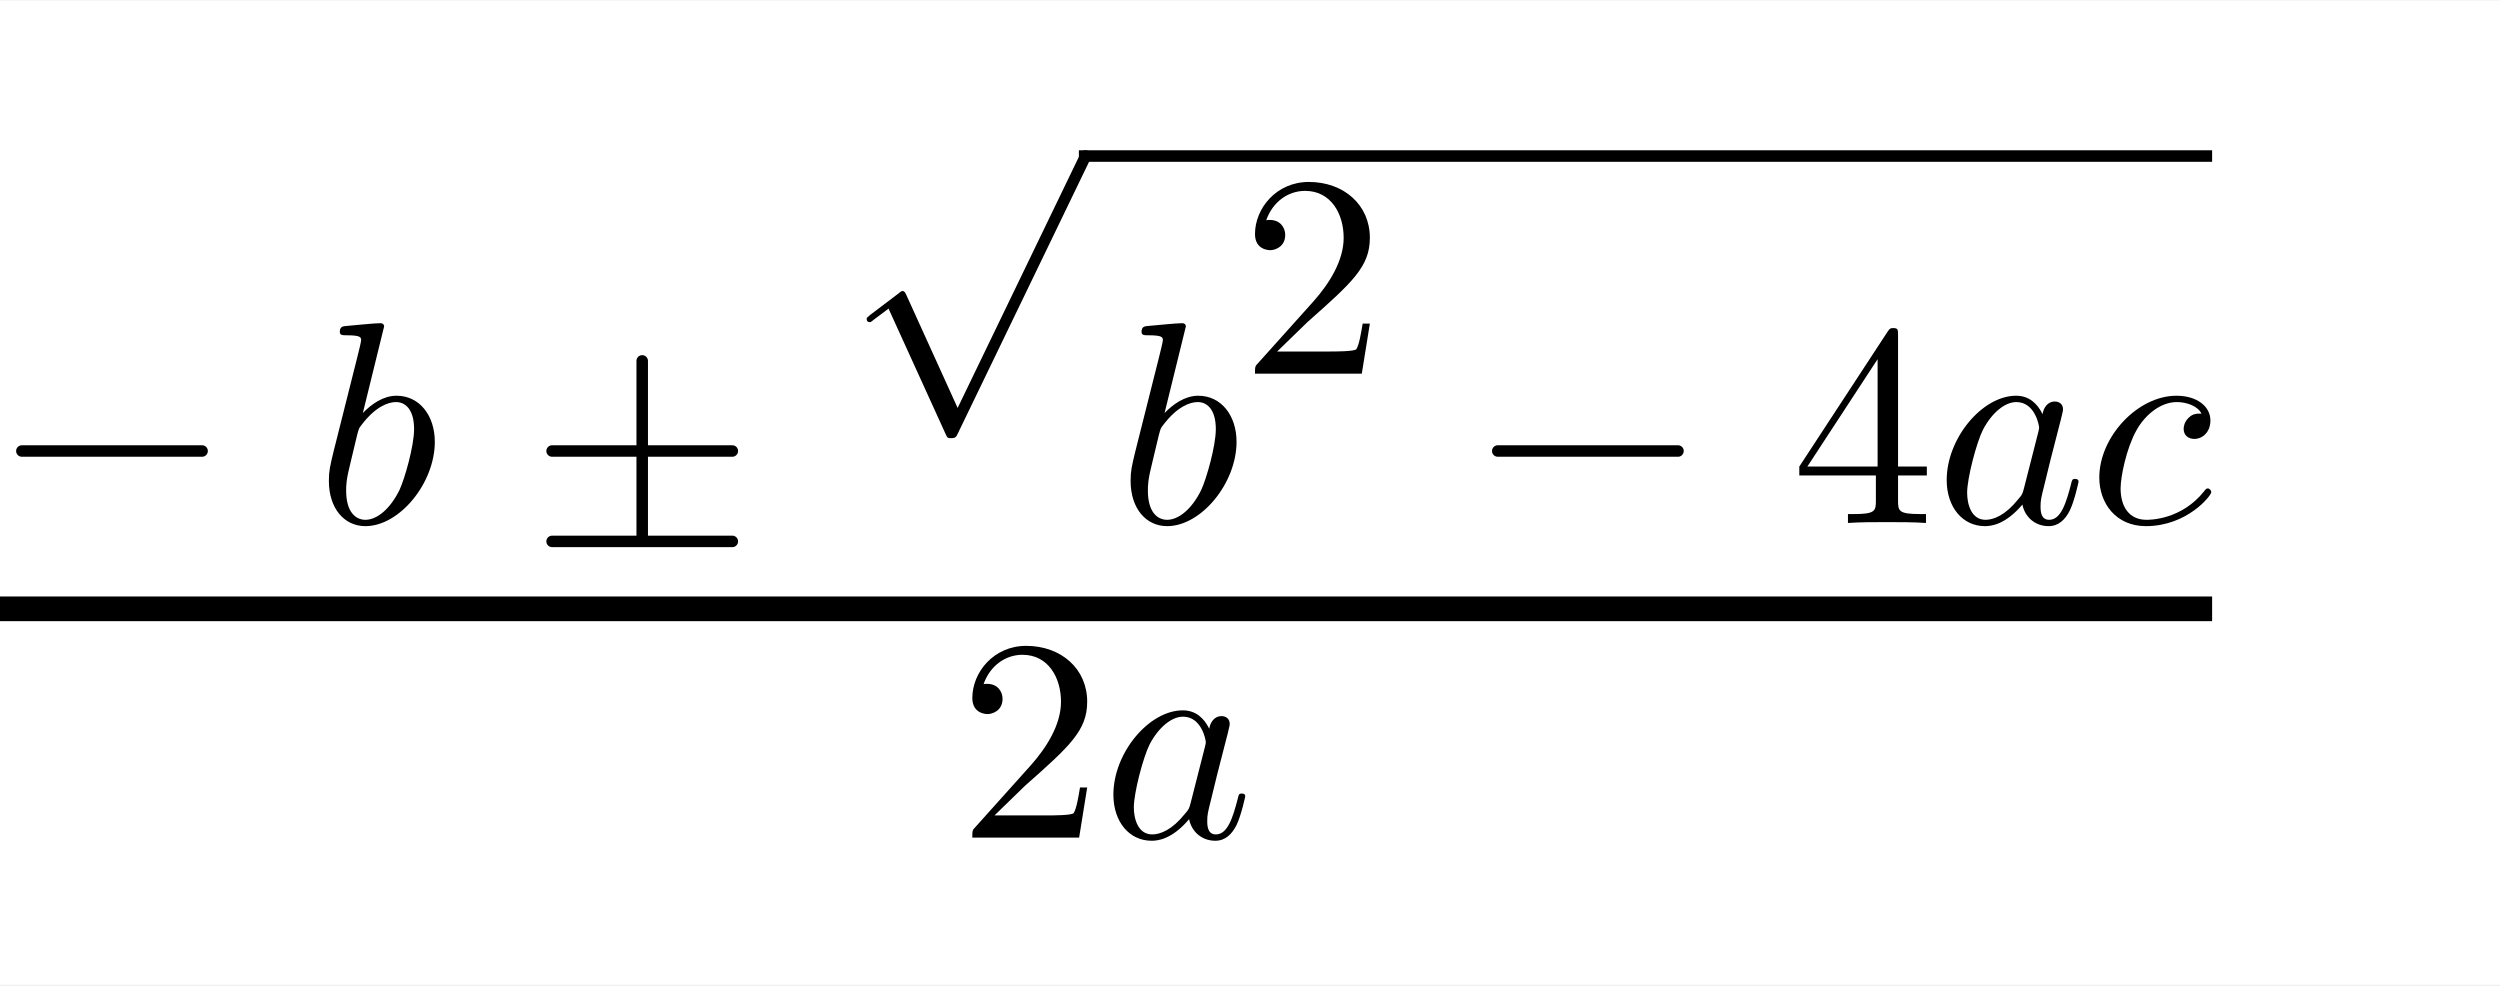
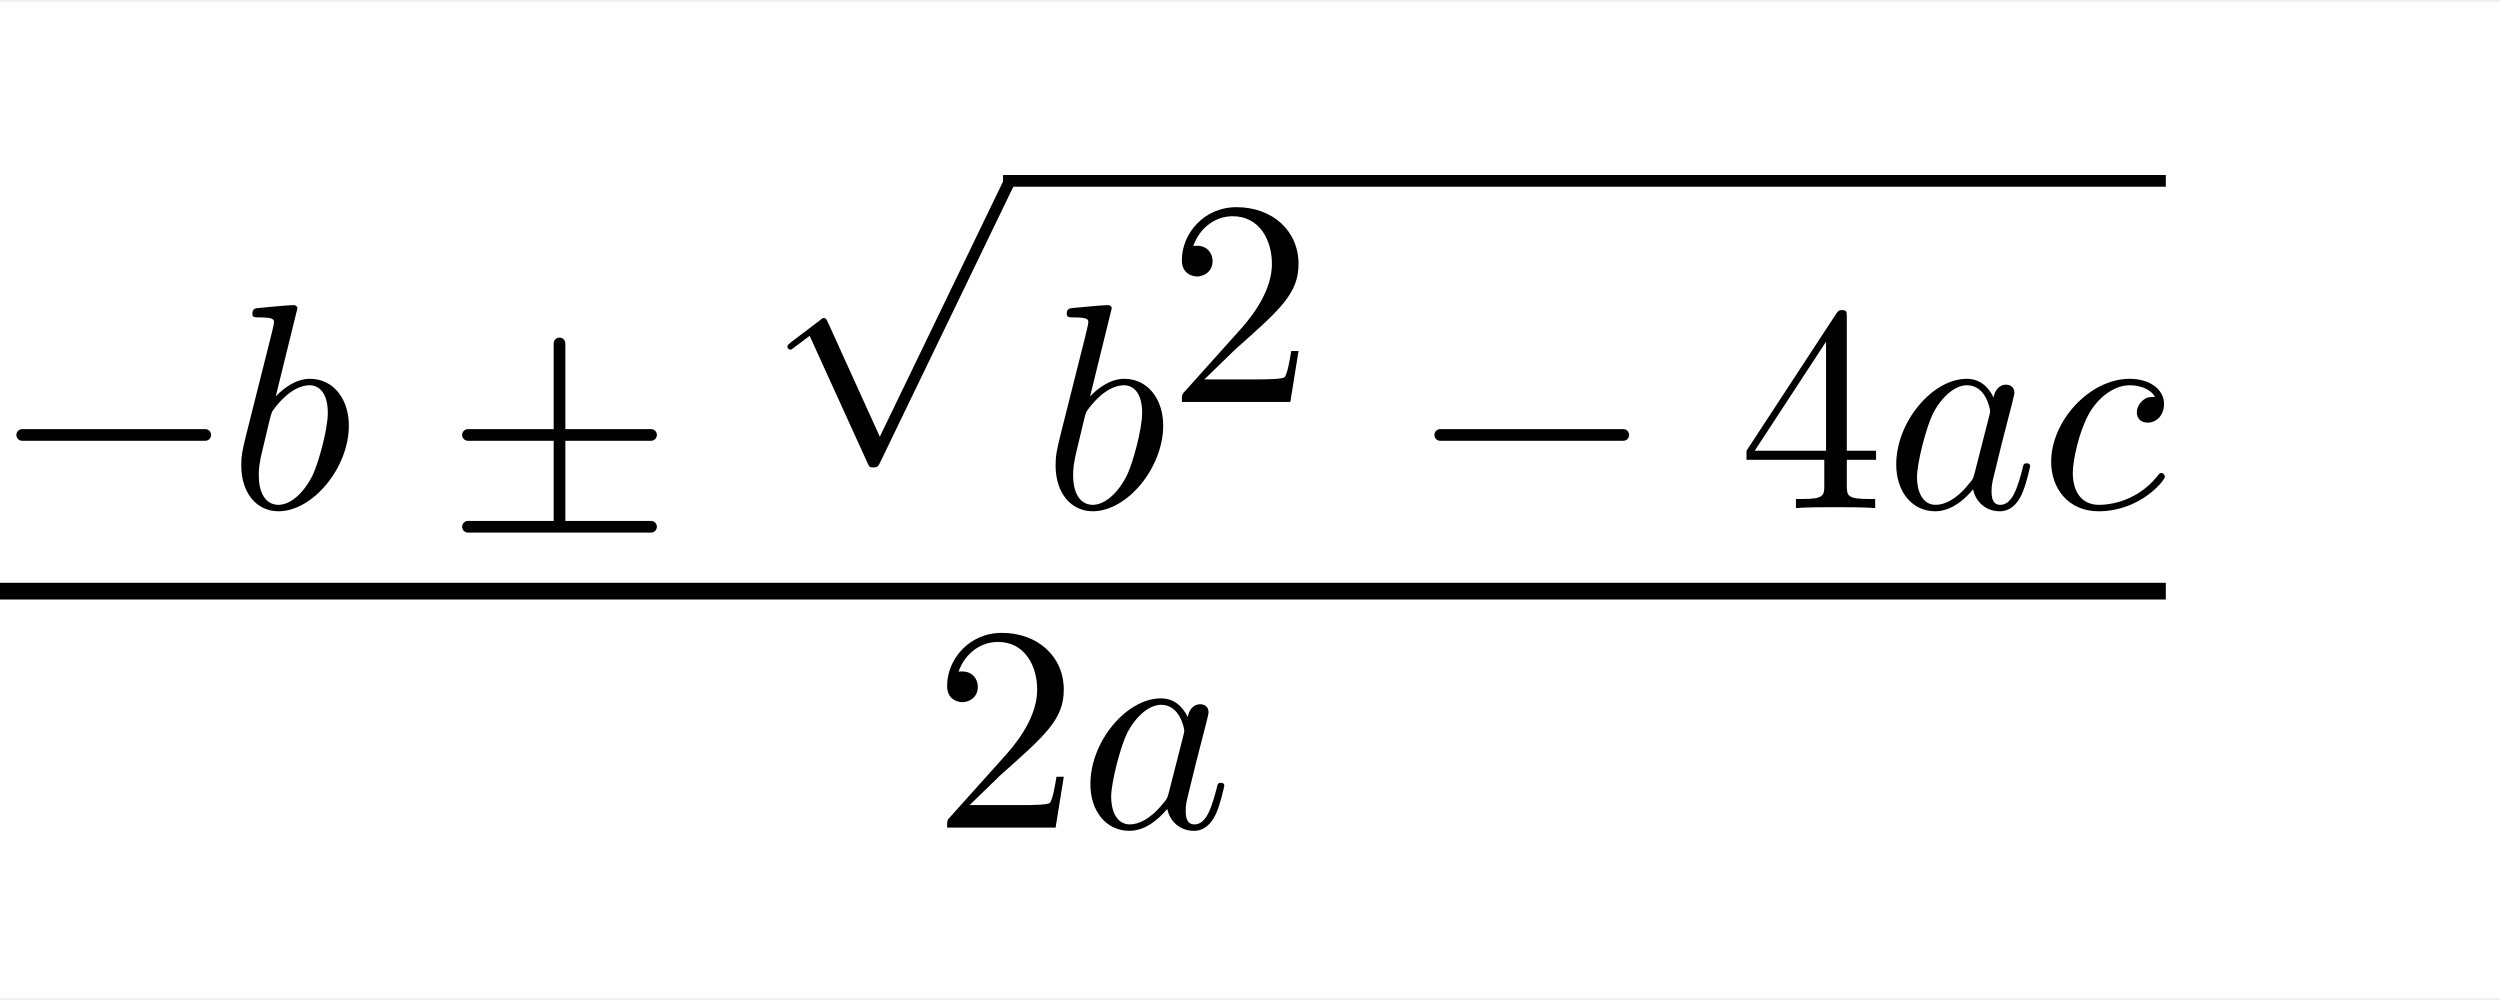
- <svg xmlns="http://www.w3.org/2000/svg" width="340" height="134" viewBox="0 0 340.42 134.00">
+ <svg xmlns="http://www.w3.org/2000/svg" width="335" height="134" viewBox="0 0 335.15 133.50">
  <rect width="100%" height="100%" fill="white" />
  <g fill="black">
-     <path transform="translate(0.00 71.13) scale(0.056)" d="M505.40 -175.00 C505.40 -182.70 499.10 -189.00 491.40 -189.00 L53.20 -189.00 C45.50 -189.00 39.20 -182.70 39.20 -175.00 C39.20 -167.30 45.50 -161.00 53.20 -161.00 L491.40 -161.00 C499.10 -161.00 505.40 -167.30 505.40 -175.00 Z " />
-     <path transform="translate(42.94 71.13) scale(0.056)" d="M290.50 -197.40 C290.50 -261.10 253.40 -309.40 197.40 -309.40 C165.20 -309.40 136.50 -289.10 115.50 -267.40 L167.30 -478.10 C167.30 -478.10 167.30 -485.80 158.20 -485.80 C142.10 -485.80 91.00 -480.20 72.80 -478.80 C67.20 -478.10 59.50 -477.40 59.50 -464.80 C59.50 -456.40 65.80 -456.40 76.30 -456.40 C109.90 -456.40 111.30 -451.50 111.30 -444.50 C111.30 -439.60 105.00 -415.80 101.50 -401.10 L44.10 -172.90 C35.70 -137.90 32.90 -126.70 32.90 -102.20 C32.90 -35.70 70.00 7.70 121.80 7.70 C204.40 7.70 290.50 -96.60 290.50 -197.40 Z M240.10 -228.20 C240.10 -186.90 217.00 -106.40 204.40 -79.80 C181.30 -32.90 149.10 -7.70 121.80 -7.70 C98.00 -7.70 74.90 -26.60 74.90 -78.40 C74.90 -91.70 74.90 -105.00 86.10 -149.10 L101.50 -213.50 C105.70 -228.90 105.70 -230.30 112.00 -238.00 C146.30 -283.50 177.80 -294.00 196.00 -294.00 C221.20 -294.00 240.10 -273.00 240.10 -228.20 Z " />
-     <path transform="translate(72.20 71.13) scale(0.056)" d="M505.40 44.80 C505.40 37.10 499.10 30.80 491.40 30.80 L286.30 30.80 L286.30 -161.00 L491.40 -161.00 C499.10 -161.00 505.40 -167.30 505.40 -175.00 C505.40 -182.70 499.10 -189.00 491.40 -189.00 L286.30 -189.00 L286.30 -394.10 C286.30 -401.80 280.00 -408.10 272.30 -408.10 C264.60 -408.10 258.30 -401.80 258.30 -394.10 L258.30 -189.00 L53.20 -189.00 C45.50 -189.00 39.20 -182.70 39.20 -175.00 C39.20 -167.30 45.50 -161.00 53.20 -161.00 L258.30 -161.00 L258.30 30.80 L53.20 30.80 C45.50 30.80 39.20 37.10 39.20 44.80 C39.20 52.50 45.50 58.80 53.20 58.80 L491.40 58.80 C499.10 58.80 505.40 52.50 505.40 44.80 Z " />
-     <path transform="translate(115.15 21.95) scale(0.056)" d="M597.10 -14.00 C597.10 -21.70 591.50 -28.00 583.10 -28.00 C574.70 -28.00 572.60 -23.10 568.40 -14.70 L272.30 598.50 L147.70 324.10 C144.90 318.50 143.50 314.30 138.60 314.30 C136.50 314.30 135.10 314.30 128.80 319.90 L59.50 372.40 C51.80 378.70 51.10 379.40 51.10 382.20 C51.10 387.10 53.90 389.90 58.10 389.90 C60.20 389.90 61.60 389.90 67.90 384.30 L104.30 357.00 L242.90 661.50 C247.10 671.30 248.50 672.00 256.20 672.00 C267.40 672.00 268.80 669.20 273.70 658.70 L592.90 -2.10 C596.40 -9.80 597.10 -10.50 597.10 -14.00 Z " />
-     <path transform="translate(152.11 71.13) scale(0.056)" d="M290.50 -197.40 C290.50 -261.10 253.40 -309.40 197.40 -309.40 C165.20 -309.40 136.50 -289.10 115.50 -267.40 L167.30 -478.10 C167.30 -478.10 167.30 -485.80 158.20 -485.80 C142.10 -485.80 91.00 -480.20 72.80 -478.80 C67.20 -478.10 59.50 -477.40 59.50 -464.80 C59.50 -456.40 65.80 -456.40 76.30 -456.40 C109.90 -456.40 111.30 -451.50 111.30 -444.50 C111.30 -439.60 105.00 -415.80 101.50 -401.10 L44.10 -172.90 C35.70 -137.90 32.90 -126.70 32.90 -102.20 C32.90 -35.70 70.00 7.70 121.80 7.70 C204.40 7.70 290.50 -96.60 290.50 -197.40 Z M240.10 -228.20 C240.10 -186.90 217.00 -106.40 204.40 -79.80 C181.30 -32.90 149.10 -7.70 121.80 -7.70 C98.00 -7.70 74.90 -26.60 74.90 -78.40 C74.90 -91.70 74.90 -105.00 86.10 -149.10 L101.50 -213.50 C105.70 -228.90 105.70 -230.30 112.00 -238.00 C146.30 -283.50 177.80 -294.00 196.00 -294.00 C221.20 -294.00 240.10 -273.00 240.10 -228.20 Z " />
-     <path transform="translate(168.93 50.80) scale(0.056)" d="M314.30 -121.80 L296.80 -121.80 C293.30 -100.80 288.40 -70.00 281.40 -59.50 C276.50 -53.90 230.30 -53.90 214.90 -53.90 L88.90 -53.90 L163.10 -126.00 C272.30 -222.60 314.30 -260.40 314.30 -330.40 C314.30 -410.20 251.30 -466.20 165.90 -466.20 C86.80 -466.20 35.00 -401.80 35.00 -339.50 C35.00 -300.30 70.00 -300.30 72.10 -300.30 C84.00 -300.30 108.50 -308.70 108.50 -337.40 C108.50 -355.60 95.90 -373.80 71.40 -373.80 C65.80 -373.80 64.40 -373.80 62.30 -373.10 C78.40 -418.60 116.20 -444.50 156.80 -444.50 C220.50 -444.50 250.60 -387.80 250.60 -330.40 C250.60 -274.40 215.60 -219.10 177.10 -175.70 L42.70 -25.90 C35.00 -18.20 35.00 -16.80 35.00 -0.00 L294.70 -0.00 Z " />
-     <path transform="translate(200.97 71.13) scale(0.056)" d="M505.40 -175.00 C505.40 -182.70 499.10 -189.00 491.40 -189.00 L53.20 -189.00 C45.50 -189.00 39.20 -182.70 39.20 -175.00 C39.20 -167.30 45.50 -161.00 53.20 -161.00 L491.40 -161.00 C499.10 -161.00 505.40 -167.30 505.40 -175.00 Z " />
-     <path transform="translate(243.91 71.13) scale(0.056)" d="M329.70 -115.50 L329.70 -137.20 L259.70 -137.20 L259.70 -455.70 C259.70 -469.70 259.70 -473.90 248.50 -473.90 C242.20 -473.90 240.10 -473.90 234.50 -465.50 L19.60 -137.20 L19.60 -115.50 L205.80 -115.50 L205.80 -54.60 C205.80 -29.40 204.40 -21.70 152.60 -21.70 L137.90 -21.70 L137.90 -0.00 C166.60 -2.10 203.00 -2.10 232.40 -2.10 C261.80 -2.10 298.90 -2.10 327.60 -0.00 L327.60 -21.70 L312.90 -21.70 C261.10 -21.70 259.70 -29.40 259.70 -54.60 L259.70 -115.50 Z M210.00 -137.20 L39.20 -137.20 L210.00 -398.30 Z " />
-     <path transform="translate(263.51 71.13) scale(0.056)" d="M348.60 -100.10 C348.60 -107.10 342.30 -107.10 340.20 -107.10 C333.20 -107.10 332.50 -104.30 330.40 -94.50 C318.50 -49.00 305.90 -7.70 277.20 -7.70 C258.30 -7.70 256.20 -25.90 256.20 -39.90 C256.20 -55.30 257.60 -60.90 265.30 -91.70 L280.70 -154.70 L305.90 -252.70 C310.80 -272.30 310.80 -273.70 310.80 -276.50 C310.80 -288.40 302.40 -295.40 290.50 -295.40 C273.70 -295.40 263.20 -280.00 261.10 -264.60 C248.50 -290.50 228.20 -309.40 196.70 -309.40 C114.80 -309.40 28.00 -206.50 28.00 -104.30 C28.00 -38.50 66.50 7.70 121.10 7.70 C135.10 7.70 170.10 4.90 212.10 -44.80 C217.70 -15.40 242.20 7.70 275.80 7.70 C300.30 7.70 316.40 -8.40 327.60 -30.80 C339.50 -56.00 348.60 -100.10 348.60 -100.10 Z M252.70 -232.40 C252.70 -228.20 251.30 -224.00 250.60 -220.50 L215.60 -83.30 C212.10 -70.70 212.10 -69.30 201.60 -57.40 C170.80 -18.90 142.10 -7.70 122.50 -7.70 C87.50 -7.70 77.70 -46.20 77.70 -73.50 C77.70 -108.50 100.10 -194.60 116.20 -226.80 C137.90 -268.10 169.40 -294.00 197.40 -294.00 C242.90 -294.00 252.70 -236.60 252.70 -232.40 Z " />
-     <path transform="translate(284.25 71.13) scale(0.056)" d="M301.00 -74.90 C301.00 -79.10 296.80 -84.00 292.60 -84.00 C289.10 -84.00 287.70 -82.60 283.50 -77.00 C228.20 -7.70 151.90 -7.70 143.50 -7.70 C99.40 -7.70 80.50 -42.00 80.50 -84.00 C80.50 -112.70 94.50 -180.60 118.30 -224.00 C140.00 -263.90 178.50 -294.00 217.00 -294.00 C240.80 -294.00 267.40 -284.90 277.20 -266.00 C266.00 -266.00 256.20 -266.00 246.40 -256.20 C235.20 -245.70 233.80 -233.80 233.80 -228.90 C233.80 -212.10 246.40 -204.40 259.70 -204.40 C280.00 -204.40 298.90 -221.20 298.90 -249.20 C298.90 -283.50 266.00 -309.40 216.30 -309.40 C121.80 -309.40 28.70 -209.30 28.70 -110.60 C28.70 -47.60 69.30 7.70 142.10 7.70 C242.20 7.70 301.00 -66.50 301.00 -74.90 Z " />
-     <path transform="translate(130.44 113.97) scale(0.056)" d="M314.30 -121.80 L296.80 -121.80 C293.30 -100.80 288.40 -70.00 281.40 -59.50 C276.50 -53.90 230.30 -53.90 214.90 -53.90 L88.90 -53.90 L163.10 -126.00 C272.30 -222.60 314.30 -260.40 314.30 -330.40 C314.30 -410.20 251.30 -466.20 165.90 -466.20 C86.80 -466.20 35.00 -401.80 35.00 -339.50 C35.00 -300.30 70.00 -300.30 72.10 -300.30 C84.00 -300.30 108.50 -308.70 108.50 -337.40 C108.50 -355.60 95.90 -373.80 71.40 -373.80 C65.80 -373.80 64.40 -373.80 62.30 -373.10 C78.40 -418.60 116.20 -444.50 156.80 -444.50 C220.50 -444.50 250.60 -387.80 250.60 -330.40 C250.60 -274.40 215.60 -219.10 177.10 -175.70 L42.70 -25.90 C35.00 -18.20 35.00 -16.80 35.00 -0.00 L294.70 -0.00 Z " />
-     <path transform="translate(150.04 113.97) scale(0.056)" d="M348.60 -100.10 C348.60 -107.10 342.30 -107.10 340.20 -107.10 C333.20 -107.10 332.50 -104.30 330.40 -94.50 C318.50 -49.00 305.90 -7.70 277.20 -7.70 C258.30 -7.70 256.20 -25.90 256.20 -39.90 C256.20 -55.30 257.60 -60.90 265.30 -91.70 L280.70 -154.70 L305.90 -252.70 C310.80 -272.30 310.80 -273.70 310.80 -276.50 C310.80 -288.40 302.40 -295.40 290.50 -295.40 C273.70 -295.40 263.20 -280.00 261.10 -264.60 C248.50 -290.50 228.20 -309.40 196.70 -309.40 C114.80 -309.40 28.00 -206.50 28.00 -104.30 C28.00 -38.50 66.50 7.70 121.10 7.70 C135.10 7.70 170.10 4.90 212.10 -44.80 C217.70 -15.40 242.20 7.70 275.80 7.70 C300.30 7.70 316.40 -8.40 327.60 -30.80 C339.50 -56.00 348.60 -100.10 348.60 -100.10 Z M252.70 -232.40 C252.70 -228.20 251.30 -224.00 250.60 -220.50 L215.60 -83.30 C212.10 -70.70 212.10 -69.30 201.60 -57.40 C170.80 -18.90 142.10 -7.70 122.50 -7.70 C87.50 -7.70 77.70 -46.20 77.70 -73.50 C77.70 -108.50 100.10 -194.60 116.20 -226.80 C137.90 -268.10 169.40 -294.00 197.40 -294.00 C242.90 -294.00 252.70 -236.60 252.70 -232.40 Z " />
-     <rect x="146.91" y="20.38" width="154.31" height="1.57" />
-     <rect x="0.00" y="81.14" width="301.22" height="3.36" />
+     <path transform="translate(0.00 67.83) scale(0.0392)" d="M722.00 -250.00 C722.00 -261.00 713.00 -270.00 702.00 -270.00 L76.00 -270.00 C65.00 -270.00 56.00 -261.00 56.00 -250.00 C56.00 -239.00 65.00 -230.00 76.00 -230.00 L702.00 -230.00 C713.00 -230.00 722.00 -239.00 722.00 -250.00 Z " />
+     <path transform="translate(30.50 67.83) scale(0.0392)" d="M415.00 -282.00 C415.00 -373.00 362.00 -442.00 282.00 -442.00 C236.00 -442.00 195.00 -413.00 165.00 -382.00 L239.00 -683.00 C239.00 -683.00 239.00 -694.00 226.00 -694.00 C203.00 -694.00 130.00 -686.00 104.00 -684.00 C96.00 -683.00 85.00 -682.00 85.00 -664.00 C85.00 -652.00 94.00 -652.00 109.00 -652.00 C157.00 -652.00 159.00 -645.00 159.00 -635.00 C159.00 -628.00 150.00 -594.00 145.00 -573.00 L63.00 -247.00 C51.00 -197.00 47.00 -181.00 47.00 -146.00 C47.00 -51.00 100.00 11.00 174.00 11.00 C292.00 11.00 415.00 -138.00 415.00 -282.00 Z M343.00 -326.00 C343.00 -267.00 310.00 -152.00 292.00 -114.00 C259.00 -47.00 213.00 -11.00 174.00 -11.00 C140.00 -11.00 107.00 -38.00 107.00 -112.00 C107.00 -131.00 107.00 -150.00 123.00 -213.00 L145.00 -305.00 C151.00 -327.00 151.00 -329.00 160.00 -340.00 C209.00 -405.00 254.00 -420.00 280.00 -420.00 C316.00 -420.00 343.00 -390.00 343.00 -326.00 Z " />
+     <path transform="translate(59.76 67.83) scale(0.0392)" d="M722.00 64.00 C722.00 53.00 713.00 44.00 702.00 44.00 L409.00 44.00 L409.00 -230.00 L702.00 -230.00 C713.00 -230.00 722.00 -239.00 722.00 -250.00 C722.00 -261.00 713.00 -270.00 702.00 -270.00 L409.00 -270.00 L409.00 -563.00 C409.00 -574.00 400.00 -583.00 389.00 -583.00 C378.00 -583.00 369.00 -574.00 369.00 -563.00 L369.00 -270.00 L76.00 -270.00 C65.00 -270.00 56.00 -261.00 56.00 -250.00 C56.00 -239.00 65.00 -230.00 76.00 -230.00 L369.00 -230.00 L369.00 44.00 L76.00 44.00 C65.00 44.00 56.00 53.00 56.00 64.00 C56.00 75.00 65.00 84.00 76.00 84.00 L702.00 84.00 C713.00 84.00 722.00 75.00 722.00 64.00 Z " />
+     <path transform="translate(102.70 24.75) scale(0.0392)" d="M853.00 -20.00 C853.00 -31.00 845.00 -40.00 833.00 -40.00 C821.00 -40.00 818.00 -33.00 812.00 -21.00 L389.00 855.00 L211.00 463.00 C207.00 455.00 205.00 449.00 198.00 449.00 C195.00 449.00 193.00 449.00 184.00 457.00 L85.00 532.00 C74.00 541.00 73.00 542.00 73.00 546.00 C73.00 553.00 77.00 557.00 83.00 557.00 C86.00 557.00 88.00 557.00 97.00 549.00 L149.00 510.00 L347.00 945.00 C353.00 959.00 355.00 960.00 366.00 960.00 C382.00 960.00 384.00 956.00 391.00 941.00 L847.00 -3.00 C852.00 -14.00 853.00 -15.00 853.00 -20.00 Z " />
+     <path transform="translate(139.67 67.83) scale(0.0392)" d="M415.00 -282.00 C415.00 -373.00 362.00 -442.00 282.00 -442.00 C236.00 -442.00 195.00 -413.00 165.00 -382.00 L239.00 -683.00 C239.00 -683.00 239.00 -694.00 226.00 -694.00 C203.00 -694.00 130.00 -686.00 104.00 -684.00 C96.00 -683.00 85.00 -682.00 85.00 -664.00 C85.00 -652.00 94.00 -652.00 109.00 -652.00 C157.00 -652.00 159.00 -645.00 159.00 -635.00 C159.00 -628.00 150.00 -594.00 145.00 -573.00 L63.00 -247.00 C51.00 -197.00 47.00 -181.00 47.00 -146.00 C47.00 -51.00 100.00 11.00 174.00 11.00 C292.00 11.00 415.00 -138.00 415.00 -282.00 Z M343.00 -326.00 C343.00 -267.00 310.00 -152.00 292.00 -114.00 C259.00 -47.00 213.00 -11.00 174.00 -11.00 C140.00 -11.00 107.00 -38.00 107.00 -112.00 C107.00 -131.00 107.00 -150.00 123.00 -213.00 L145.00 -305.00 C151.00 -327.00 151.00 -329.00 160.00 -340.00 C209.00 -405.00 254.00 -420.00 280.00 -420.00 C316.00 -420.00 343.00 -390.00 343.00 -326.00 Z " />
+     <path transform="translate(156.48 53.60) scale(0.0392)" d="M449.00 -174.00 L424.00 -174.00 C419.00 -144.00 412.00 -100.00 402.00 -85.00 C395.00 -77.00 329.00 -77.00 307.00 -77.00 L127.00 -77.00 L233.00 -180.00 C389.00 -318.00 449.00 -372.00 449.00 -472.00 C449.00 -586.00 359.00 -666.00 237.00 -666.00 C124.00 -666.00 50.00 -574.00 50.00 -485.00 C50.00 -429.00 100.00 -429.00 103.00 -429.00 C120.00 -429.00 155.00 -441.00 155.00 -482.00 C155.00 -508.00 137.00 -534.00 102.00 -534.00 C94.00 -534.00 92.00 -534.00 89.00 -533.00 C112.00 -598.00 166.00 -635.00 224.00 -635.00 C315.00 -635.00 358.00 -554.00 358.00 -472.00 C358.00 -392.00 308.00 -313.00 253.00 -251.00 L61.00 -37.00 C50.00 -26.00 50.00 -24.00 50.00 -0.00 L421.00 -0.00 Z " />
+     <path transform="translate(190.10 67.83) scale(0.0392)" d="M722.00 -250.00 C722.00 -261.00 713.00 -270.00 702.00 -270.00 L76.00 -270.00 C65.00 -270.00 56.00 -261.00 56.00 -250.00 C56.00 -239.00 65.00 -230.00 76.00 -230.00 L702.00 -230.00 C713.00 -230.00 722.00 -239.00 722.00 -250.00 Z " />
+     <path transform="translate(233.04 67.83) scale(0.0392)" d="M471.00 -165.00 L471.00 -196.00 L371.00 -196.00 L371.00 -651.00 C371.00 -671.00 371.00 -677.00 355.00 -677.00 C346.00 -677.00 343.00 -677.00 335.00 -665.00 L28.00 -196.00 L28.00 -165.00 L294.00 -165.00 L294.00 -78.00 C294.00 -42.00 292.00 -31.00 218.00 -31.00 L197.00 -31.00 L197.00 -0.00 C238.00 -3.00 290.00 -3.00 332.00 -3.00 C374.00 -3.00 427.00 -3.00 468.00 -0.00 L468.00 -31.00 L447.00 -31.00 C373.00 -31.00 371.00 -42.00 371.00 -78.00 L371.00 -165.00 Z M300.00 -196.00 L56.00 -196.00 L300.00 -569.00 Z " />
+     <path transform="translate(252.64 67.83) scale(0.0392)" d="M498.00 -143.00 C498.00 -153.00 489.00 -153.00 486.00 -153.00 C476.00 -153.00 475.00 -149.00 472.00 -135.00 C455.00 -70.00 437.00 -11.00 396.00 -11.00 C369.00 -11.00 366.00 -37.00 366.00 -57.00 C366.00 -79.00 368.00 -87.00 379.00 -131.00 L401.00 -221.00 L437.00 -361.00 C444.00 -389.00 444.00 -391.00 444.00 -395.00 C444.00 -412.00 432.00 -422.00 415.00 -422.00 C391.00 -422.00 376.00 -400.00 373.00 -378.00 C355.00 -415.00 326.00 -442.00 281.00 -442.00 C164.00 -442.00 40.00 -295.00 40.00 -149.00 C40.00 -55.00 95.00 11.00 173.00 11.00 C193.00 11.00 243.00 7.00 303.00 -64.00 C311.00 -22.00 346.00 11.00 394.00 11.00 C429.00 11.00 452.00 -12.00 468.00 -44.00 C485.00 -80.00 498.00 -143.00 498.00 -143.00 Z M361.00 -332.00 C361.00 -326.00 359.00 -320.00 358.00 -315.00 L308.00 -119.00 C303.00 -101.00 303.00 -99.00 288.00 -82.00 C244.00 -27.00 203.00 -11.00 175.00 -11.00 C125.00 -11.00 111.00 -66.00 111.00 -105.00 C111.00 -155.00 143.00 -278.00 166.00 -324.00 C197.00 -383.00 242.00 -420.00 282.00 -420.00 C347.00 -420.00 361.00 -338.00 361.00 -332.00 Z " />
+     <path transform="translate(273.37 67.83) scale(0.0392)" d="M430.00 -107.00 C430.00 -113.00 424.00 -120.00 418.00 -120.00 C413.00 -120.00 411.00 -118.00 405.00 -110.00 C326.00 -11.00 217.00 -11.00 205.00 -11.00 C142.00 -11.00 115.00 -60.00 115.00 -120.00 C115.00 -161.00 135.00 -258.00 169.00 -320.00 C200.00 -377.00 255.00 -420.00 310.00 -420.00 C344.00 -420.00 382.00 -407.00 396.00 -380.00 C380.00 -380.00 366.00 -380.00 352.00 -366.00 C336.00 -351.00 334.00 -334.00 334.00 -327.00 C334.00 -303.00 352.00 -292.00 371.00 -292.00 C400.00 -292.00 427.00 -316.00 427.00 -356.00 C427.00 -405.00 380.00 -442.00 309.00 -442.00 C174.00 -442.00 41.00 -299.00 41.00 -158.00 C41.00 -68.00 99.00 11.00 203.00 11.00 C346.00 11.00 430.00 -95.00 430.00 -107.00 Z " />
+     <path transform="translate(125.01 110.67) scale(0.0392)" d="M449.00 -174.00 L424.00 -174.00 C419.00 -144.00 412.00 -100.00 402.00 -85.00 C395.00 -77.00 329.00 -77.00 307.00 -77.00 L127.00 -77.00 L233.00 -180.00 C389.00 -318.00 449.00 -372.00 449.00 -472.00 C449.00 -586.00 359.00 -666.00 237.00 -666.00 C124.00 -666.00 50.00 -574.00 50.00 -485.00 C50.00 -429.00 100.00 -429.00 103.00 -429.00 C120.00 -429.00 155.00 -441.00 155.00 -482.00 C155.00 -508.00 137.00 -534.00 102.00 -534.00 C94.00 -534.00 92.00 -534.00 89.00 -533.00 C112.00 -598.00 166.00 -635.00 224.00 -635.00 C315.00 -635.00 358.00 -554.00 358.00 -472.00 C358.00 -392.00 308.00 -313.00 253.00 -251.00 L61.00 -37.00 C50.00 -26.00 50.00 -24.00 50.00 -0.00 L421.00 -0.00 Z " />
+     <path transform="translate(144.61 110.67) scale(0.0392)" d="M498.00 -143.00 C498.00 -153.00 489.00 -153.00 486.00 -153.00 C476.00 -153.00 475.00 -149.00 472.00 -135.00 C455.00 -70.00 437.00 -11.00 396.00 -11.00 C369.00 -11.00 366.00 -37.00 366.00 -57.00 C366.00 -79.00 368.00 -87.00 379.00 -131.00 L401.00 -221.00 L437.00 -361.00 C444.00 -389.00 444.00 -391.00 444.00 -395.00 C444.00 -412.00 432.00 -422.00 415.00 -422.00 C391.00 -422.00 376.00 -400.00 373.00 -378.00 C355.00 -415.00 326.00 -442.00 281.00 -442.00 C164.00 -442.00 40.00 -295.00 40.00 -149.00 C40.00 -55.00 95.00 11.00 173.00 11.00 C193.00 11.00 243.00 7.00 303.00 -64.00 C311.00 -22.00 346.00 11.00 394.00 11.00 C429.00 11.00 452.00 -12.00 468.00 -44.00 C485.00 -80.00 498.00 -143.00 498.00 -143.00 Z M361.00 -332.00 C361.00 -326.00 359.00 -320.00 358.00 -315.00 L308.00 -119.00 C303.00 -101.00 303.00 -99.00 288.00 -82.00 C244.00 -27.00 203.00 -11.00 175.00 -11.00 C125.00 -11.00 111.00 -66.00 111.00 -105.00 C111.00 -155.00 143.00 -278.00 166.00 -324.00 C197.00 -383.00 242.00 -420.00 282.00 -420.00 C347.00 -420.00 361.00 -338.00 361.00 -332.00 Z " />
+     <rect x="134.47" y="23.18" width="155.88" height="1.57" />
+     <rect x="0.00" y="77.85" width="290.35" height="2.24" />
  </g>
</svg>
